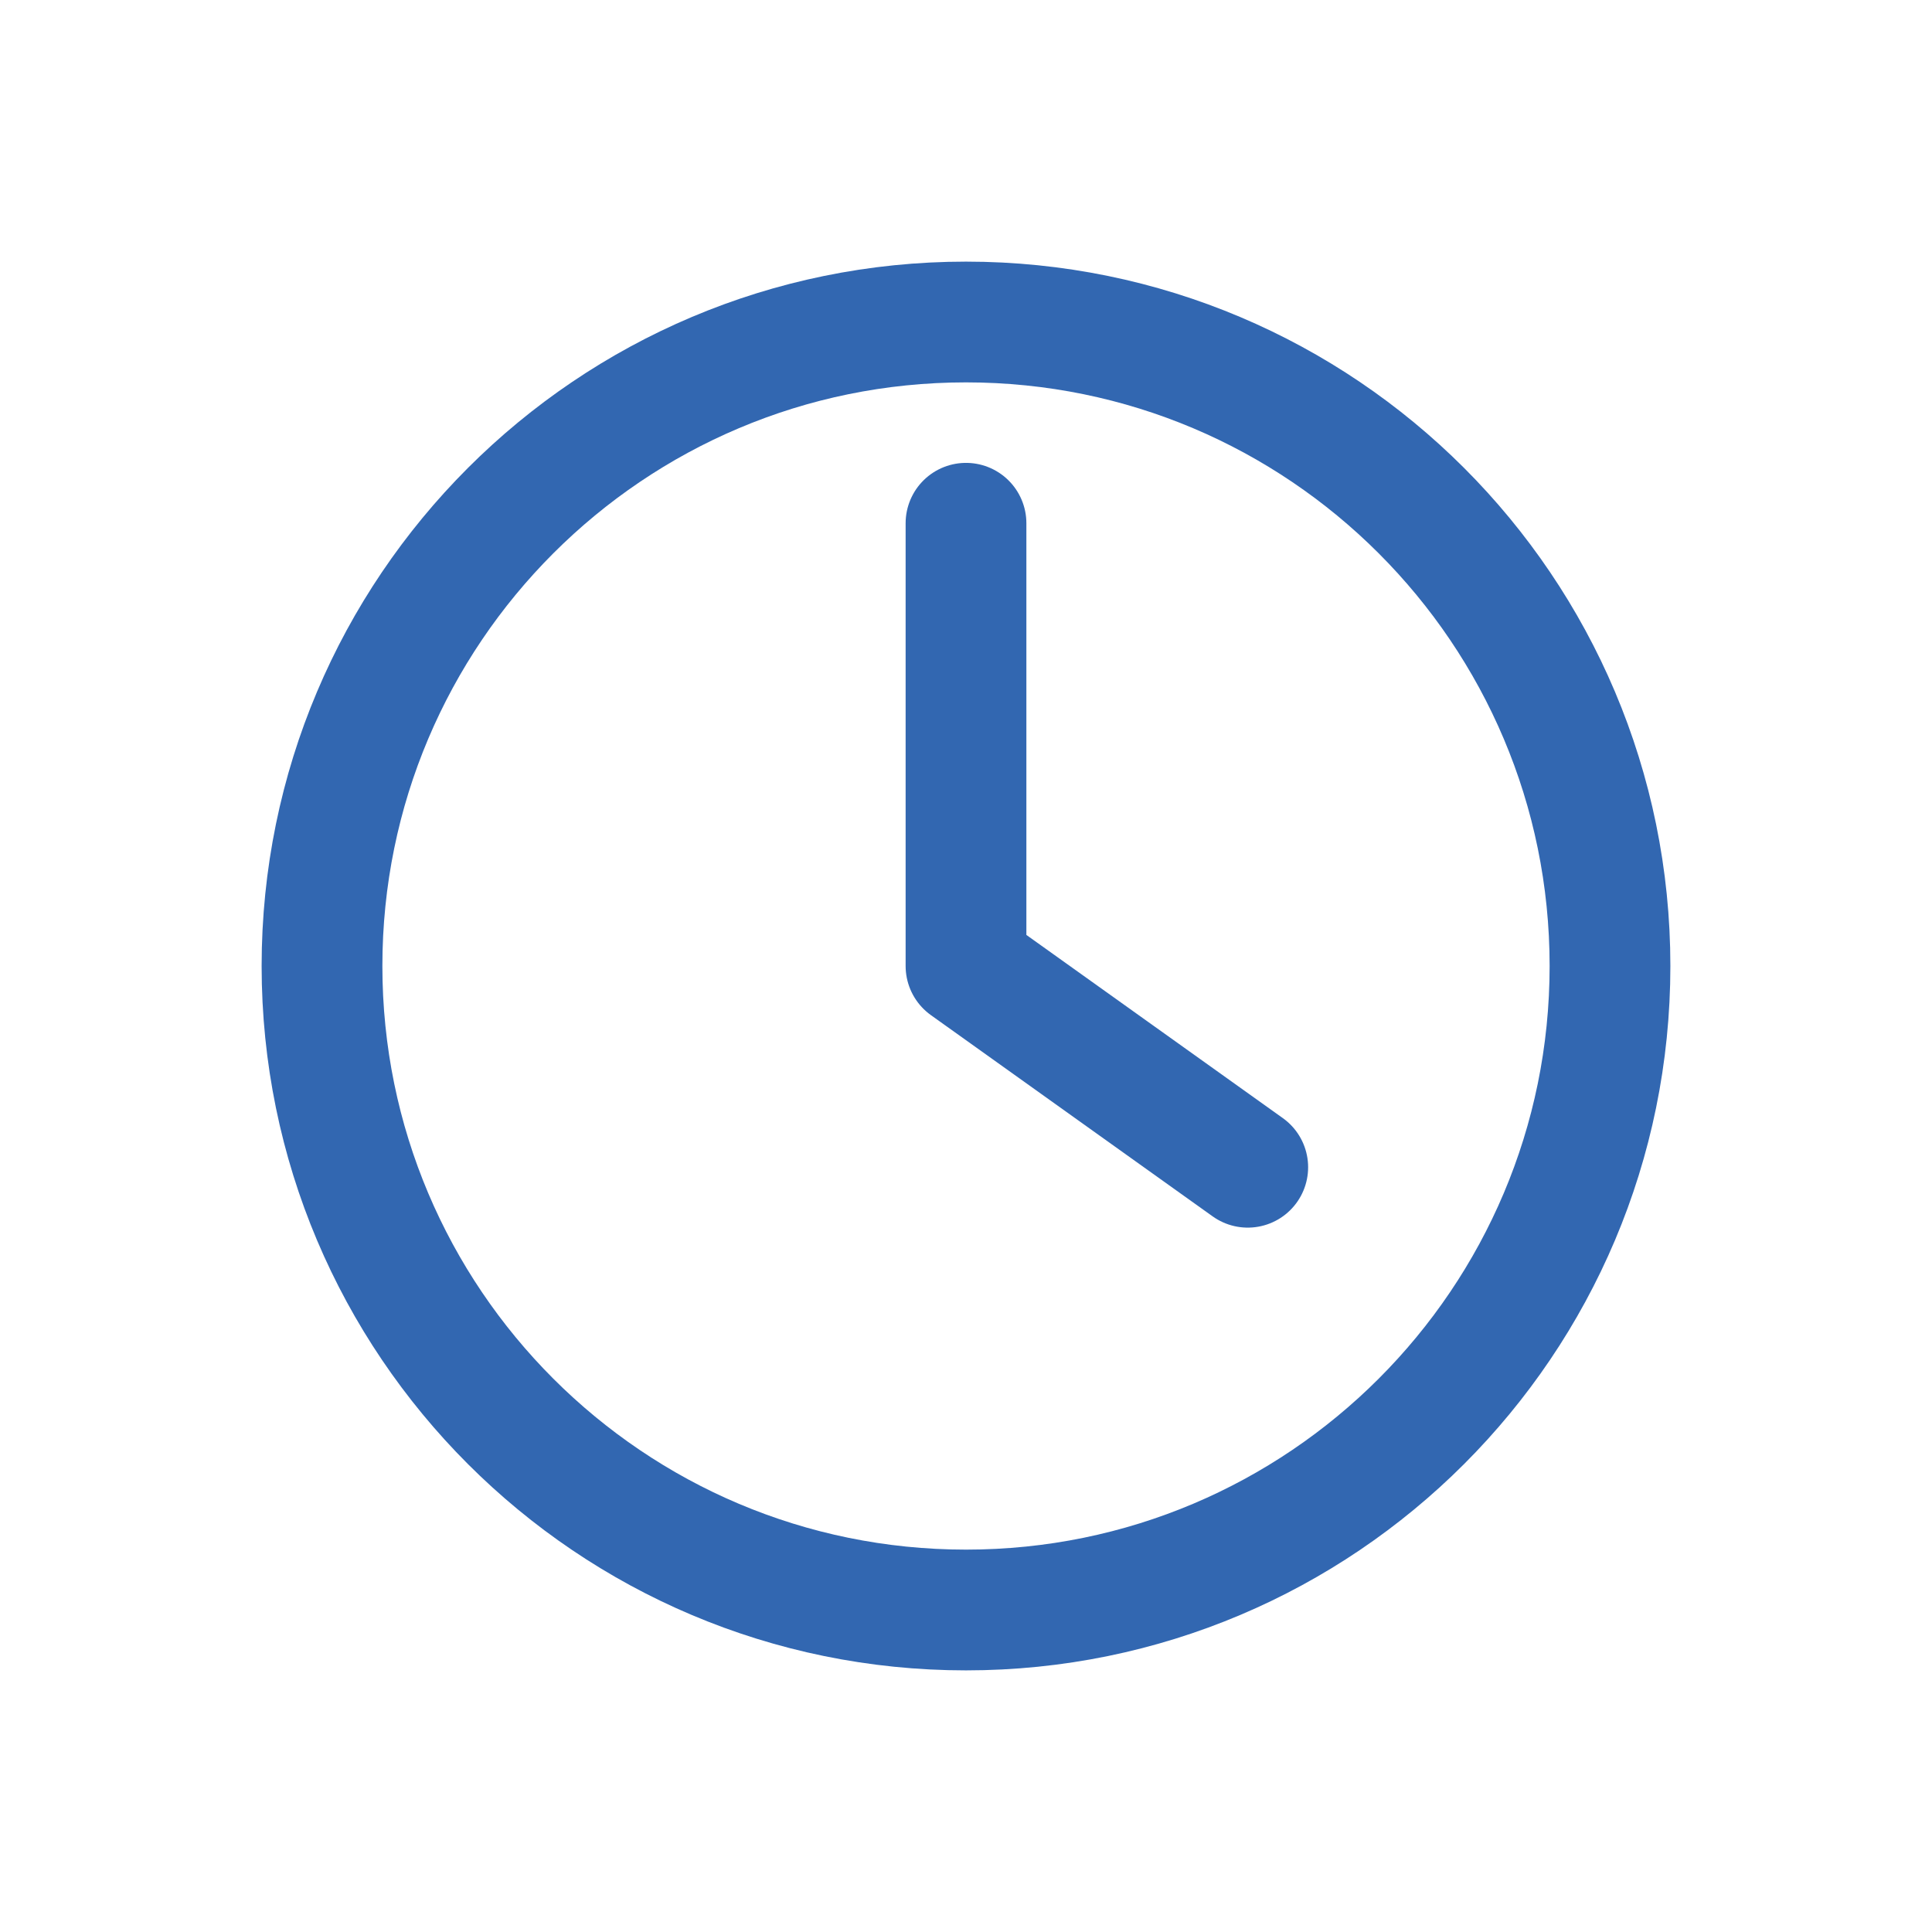
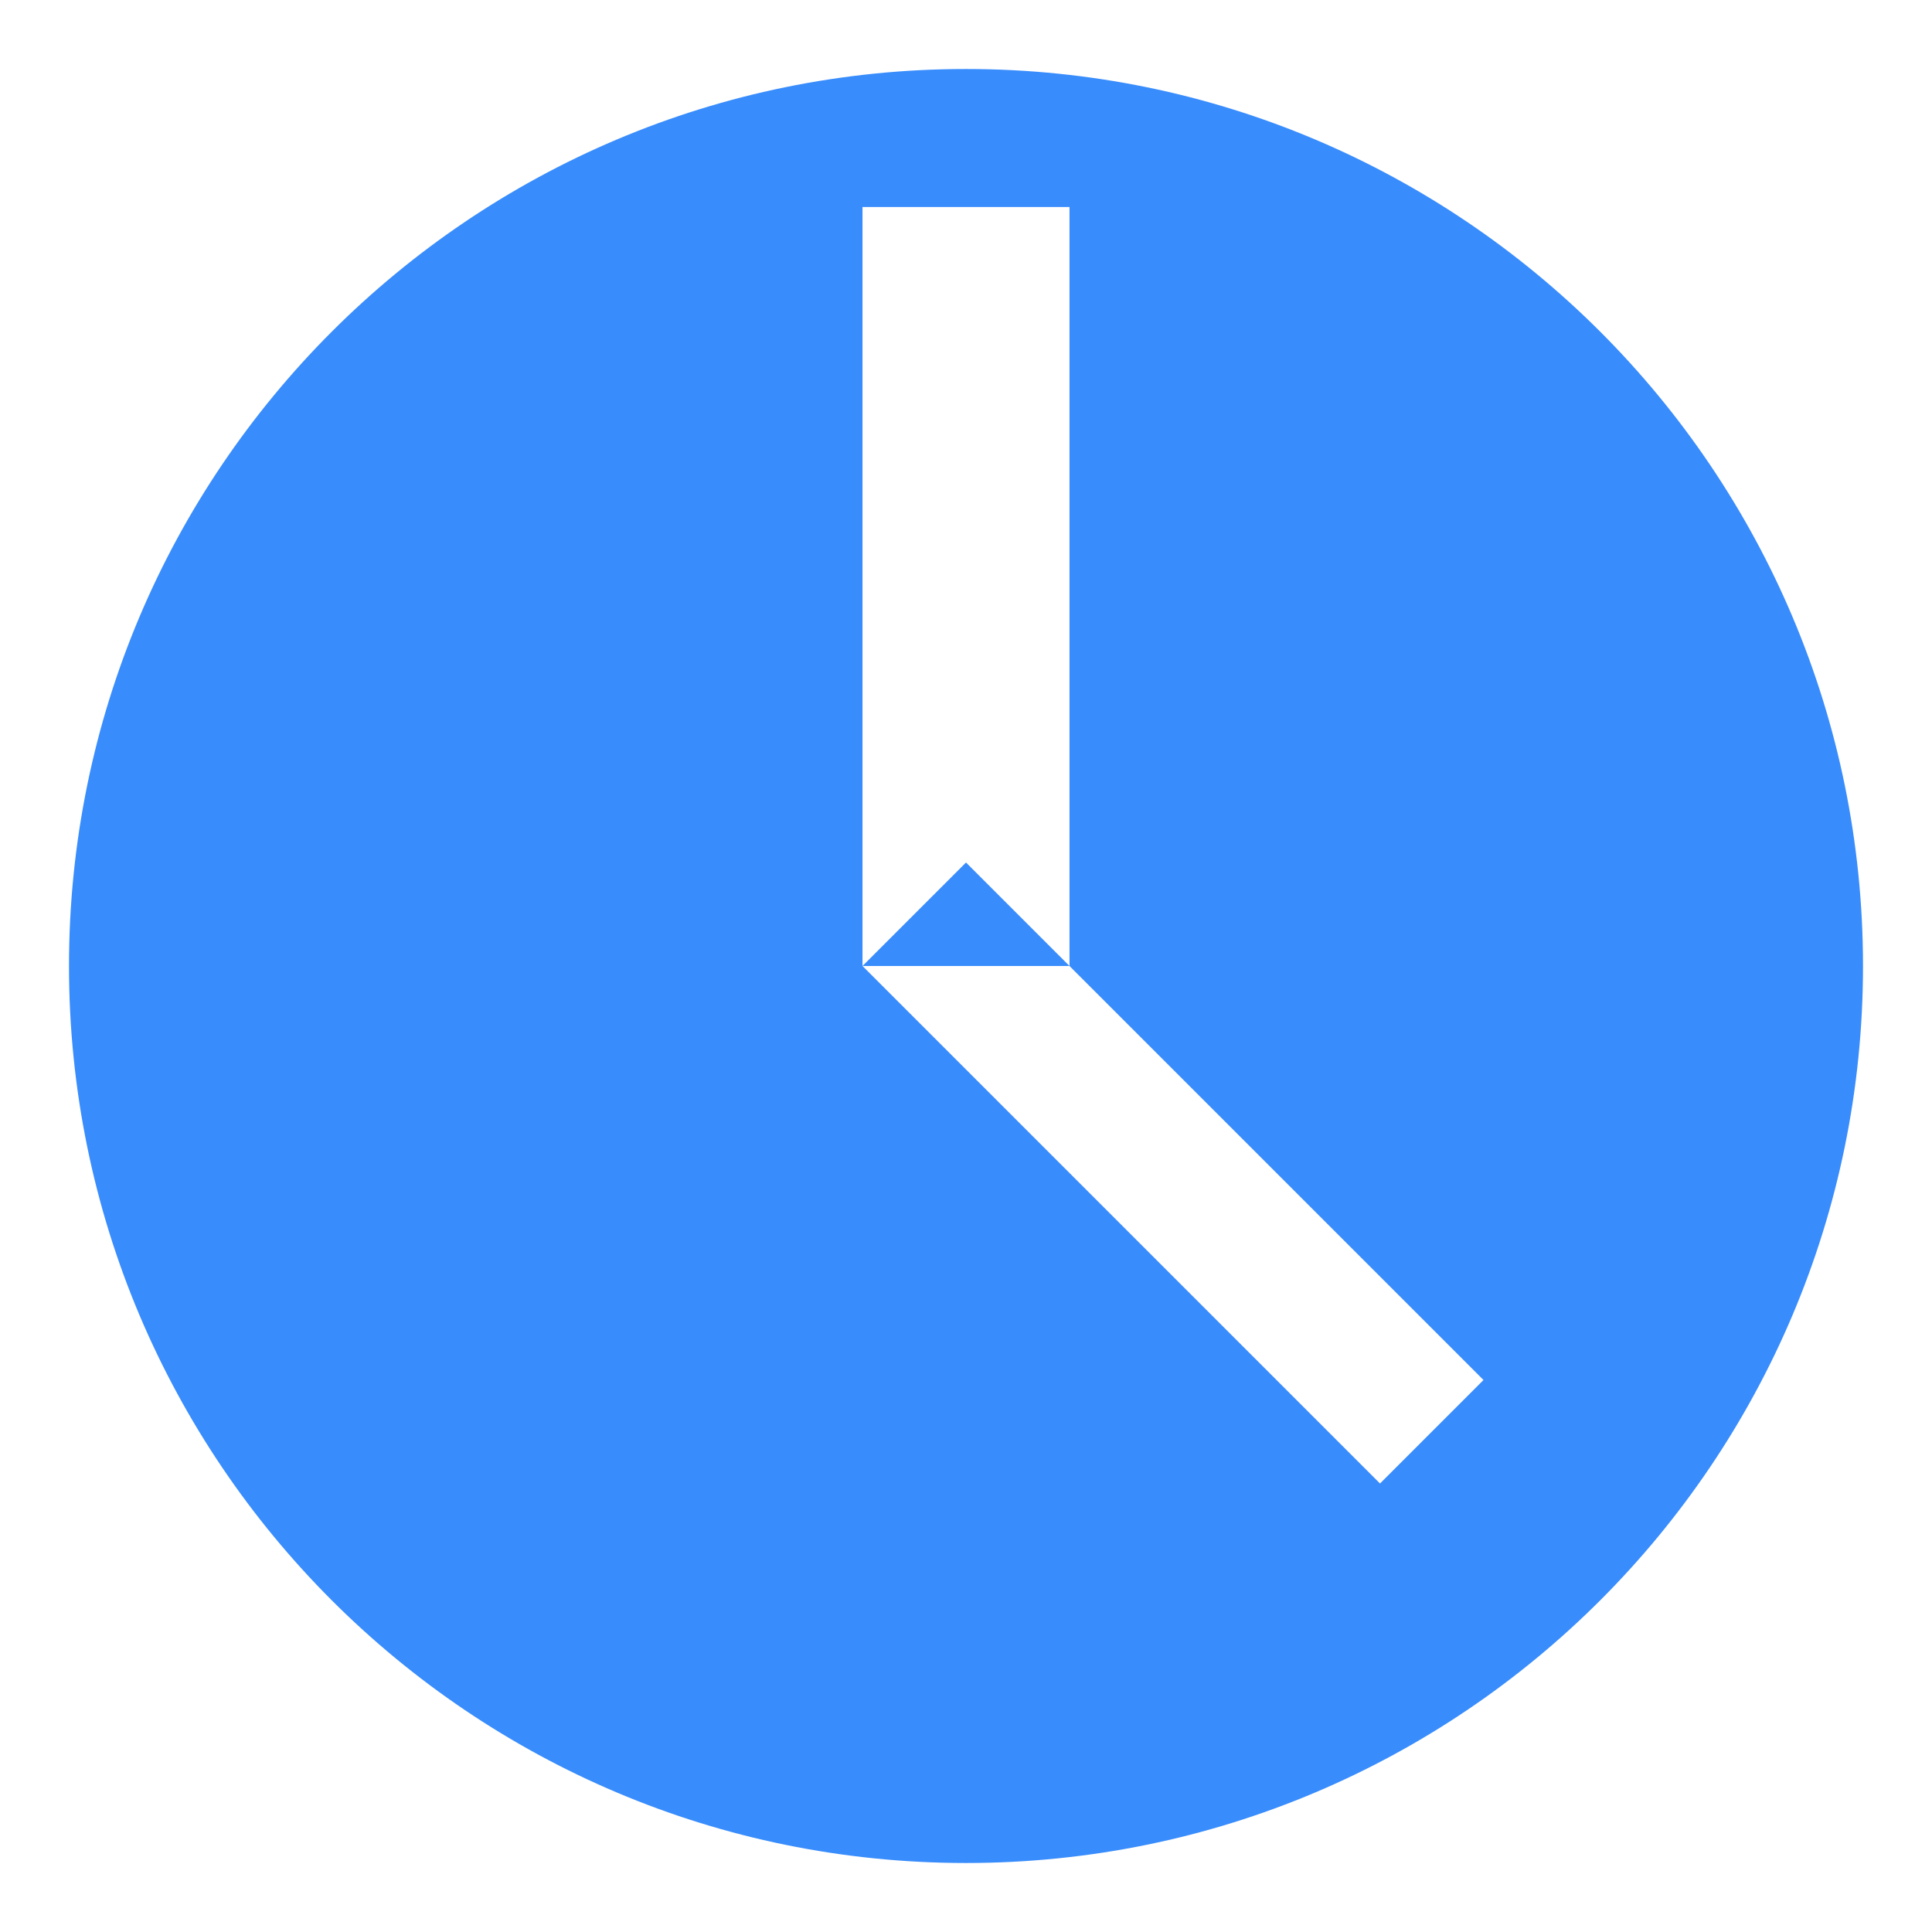
- <svg xmlns="http://www.w3.org/2000/svg" width="48" height="48" viewBox="0 0 48 48">
-   <circle cx="24" cy="24" r="16" fill="none" stroke="#3267B1" stroke-width="3" />
-   <path d="M24 24 L24 13 M24 24 L31 29" fill="none" stroke="#3267B1" stroke-width="3" stroke-linecap="round" />
+ <svg xmlns="http://www.w3.org/2000/svg" width="28" height="28" viewBox="0 0 28 28">
+   <path fill="#388CFC" fill-rule="evenodd" d="M1 14 a13 13 0 1 0 26 0 a13 13 0 1 0 -26 0 Z M12.5 3 h3 v11 h-3 Z M12.5 14 l1.5 -1.5 L21.5 20 L20 21.5 Z" />
</svg>
